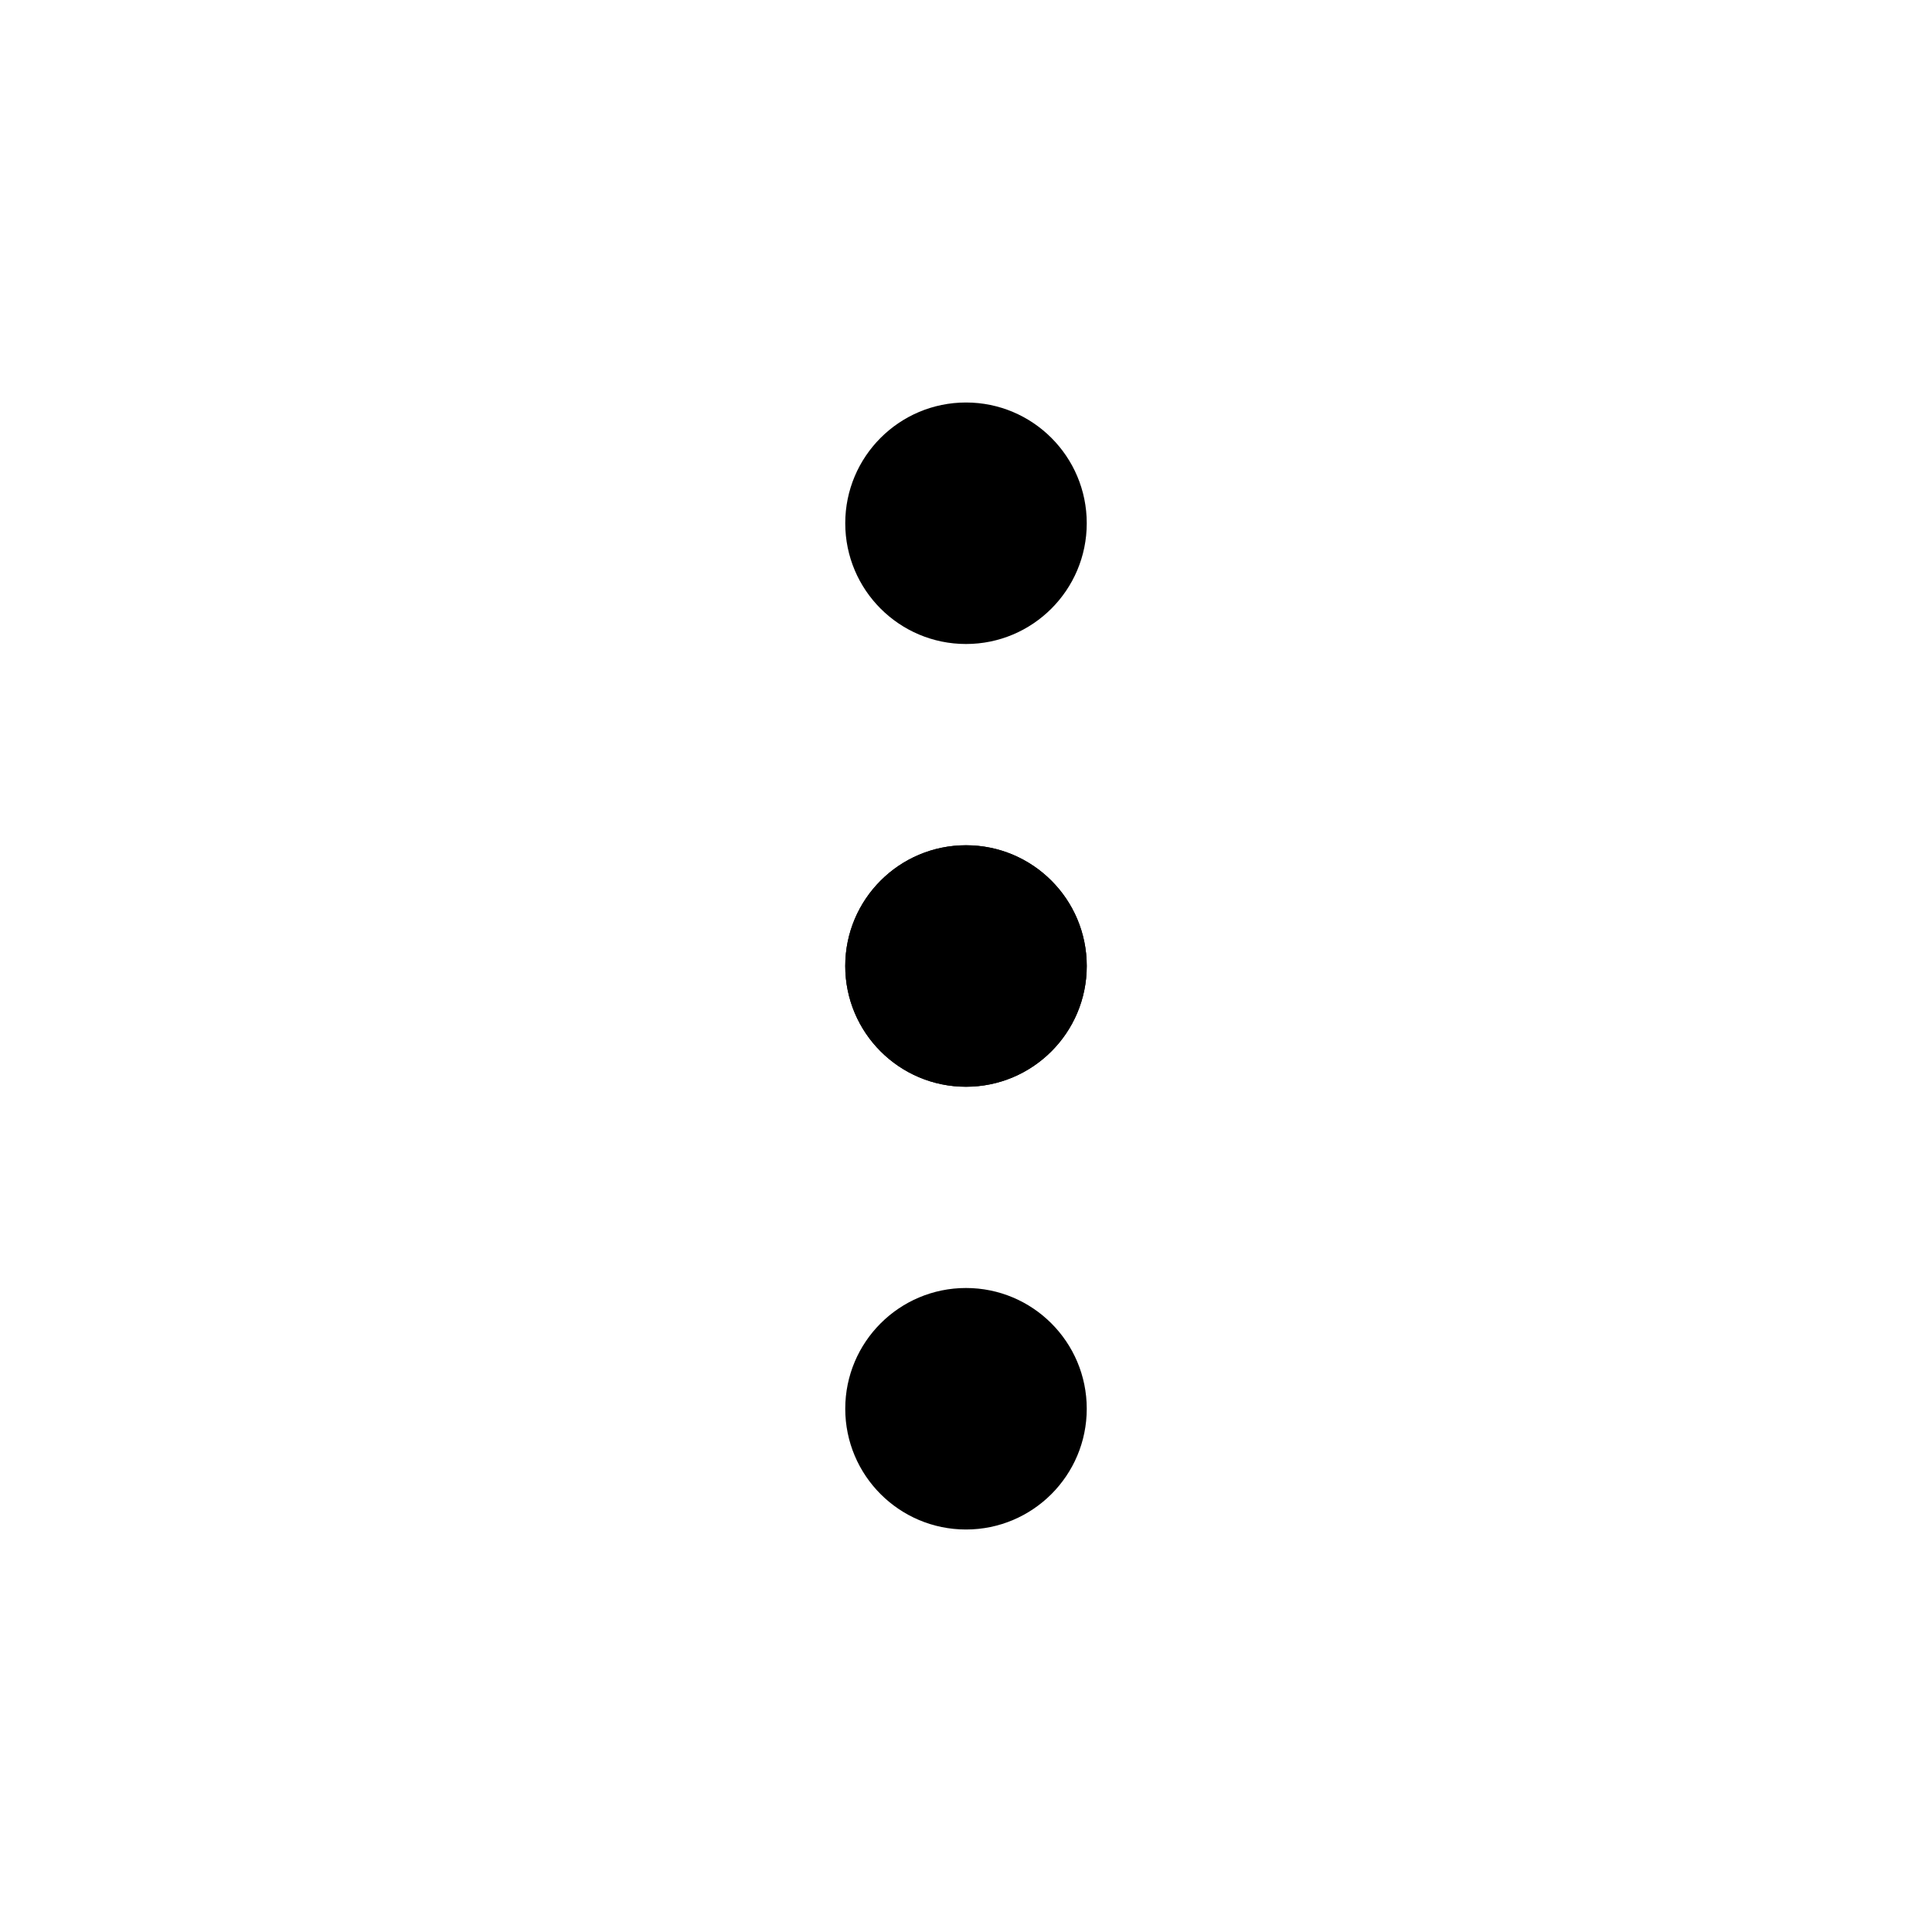
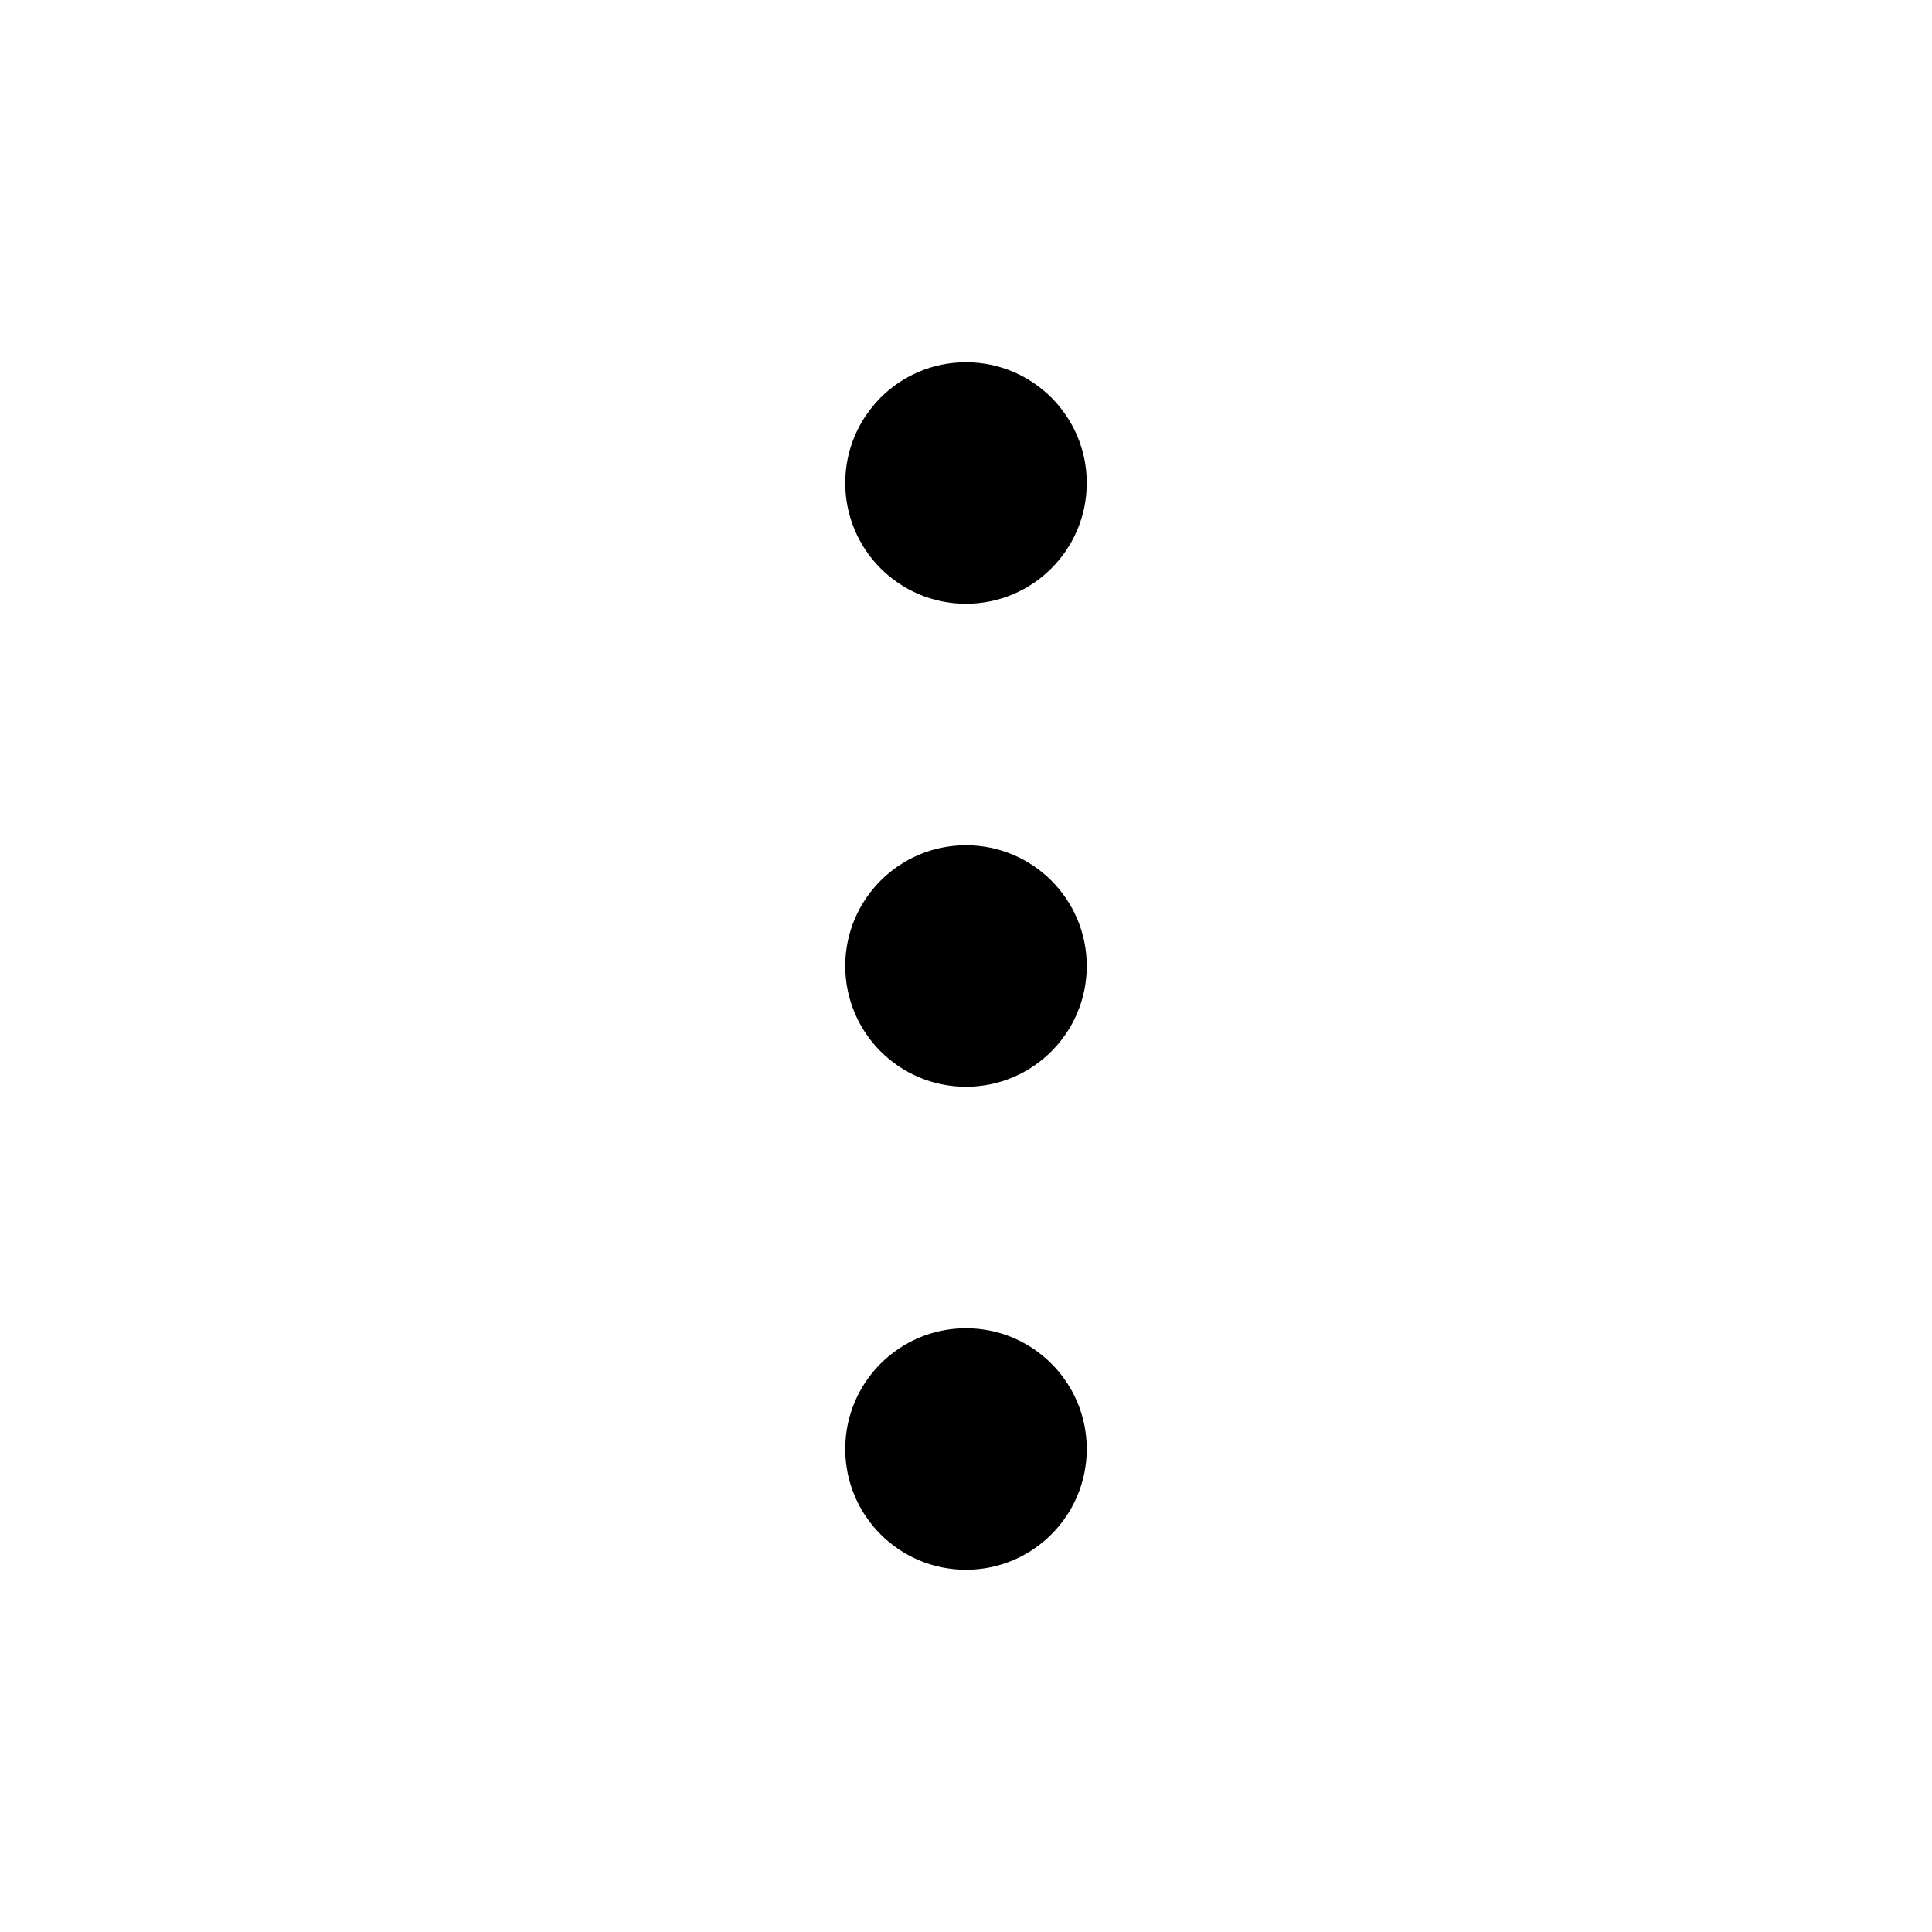
- <svg xmlns="http://www.w3.org/2000/svg" width="12" height="12" viewBox="0 0 12 12" fill="black">
-   <circle cx="6" cy="6" r="0.75" />
-   <circle cx="6" cy="6" r="0.75" />
-   <circle cx="6" cy="3.25" r="0.75" />
-   <circle cx="6" cy="8.75" r="0.75" />
+ <svg xmlns="http://www.w3.org/2000/svg" width="16" height="16" viewBox="0 0 16 16" fill="black">
+   <circle cx="8" cy="4" r="1" />
+   <circle cx="8" cy="8" r="1" />
+   <circle cx="8" cy="12" r="1" />
</svg>
